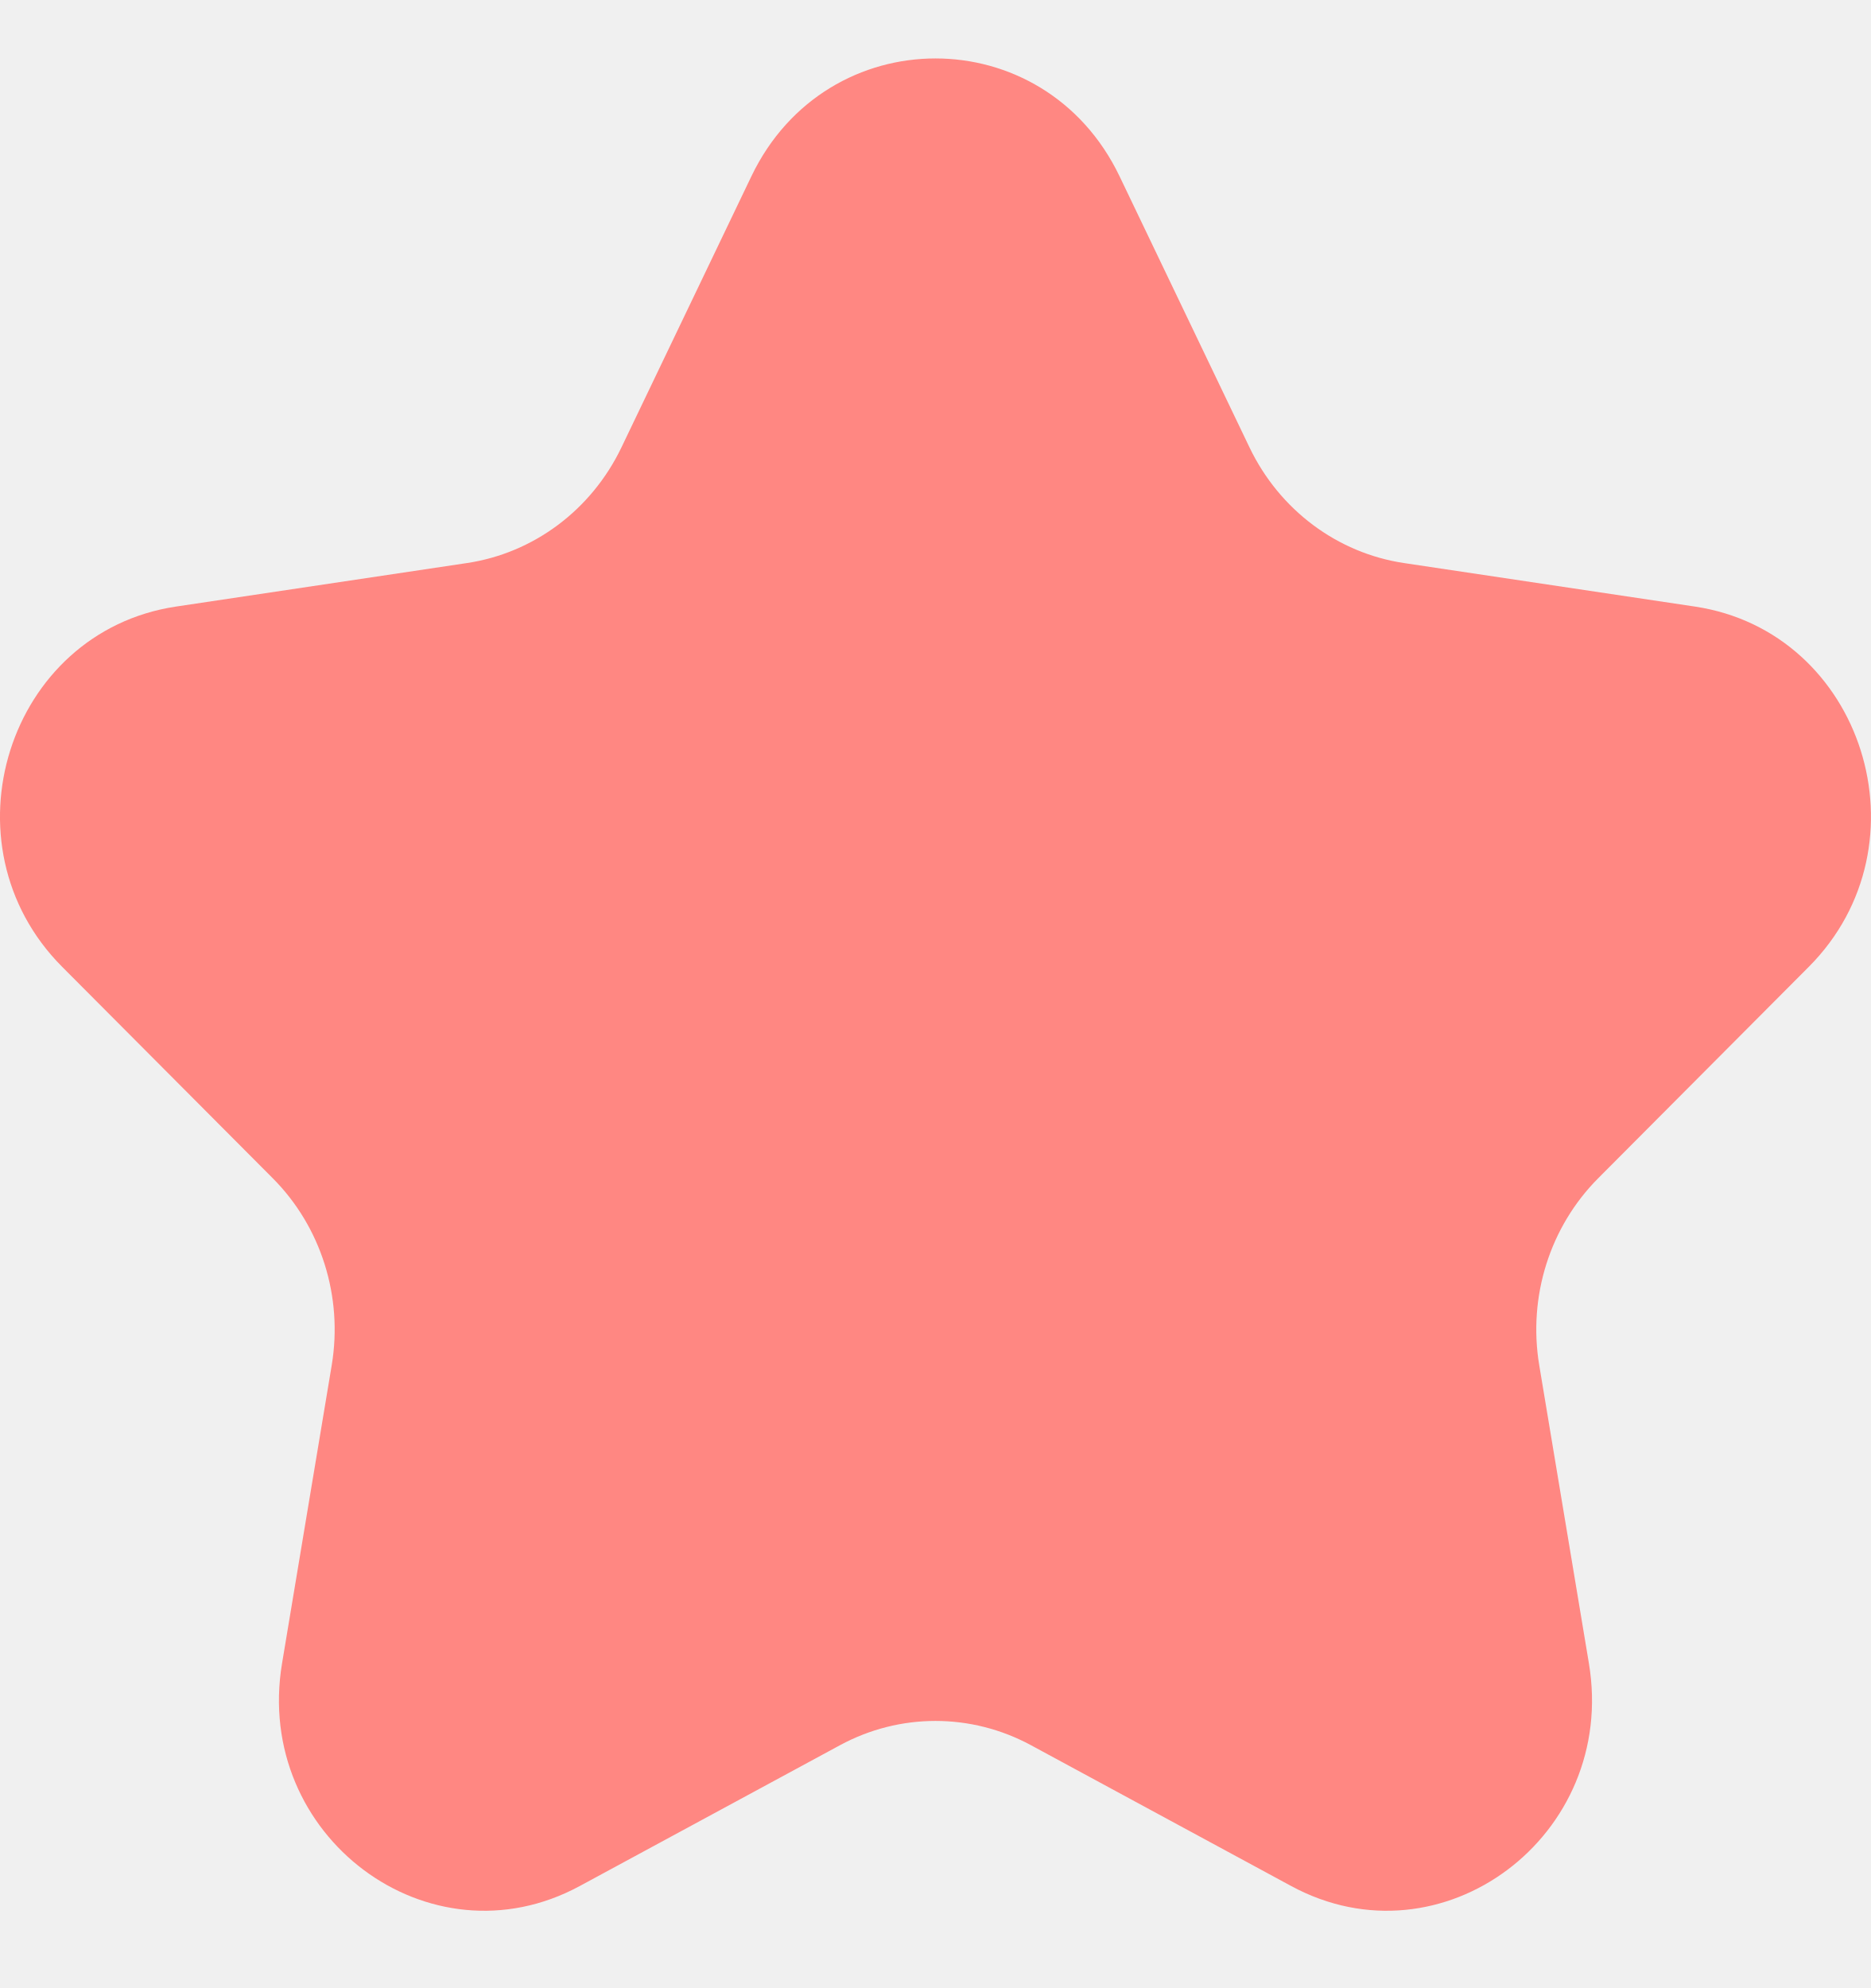
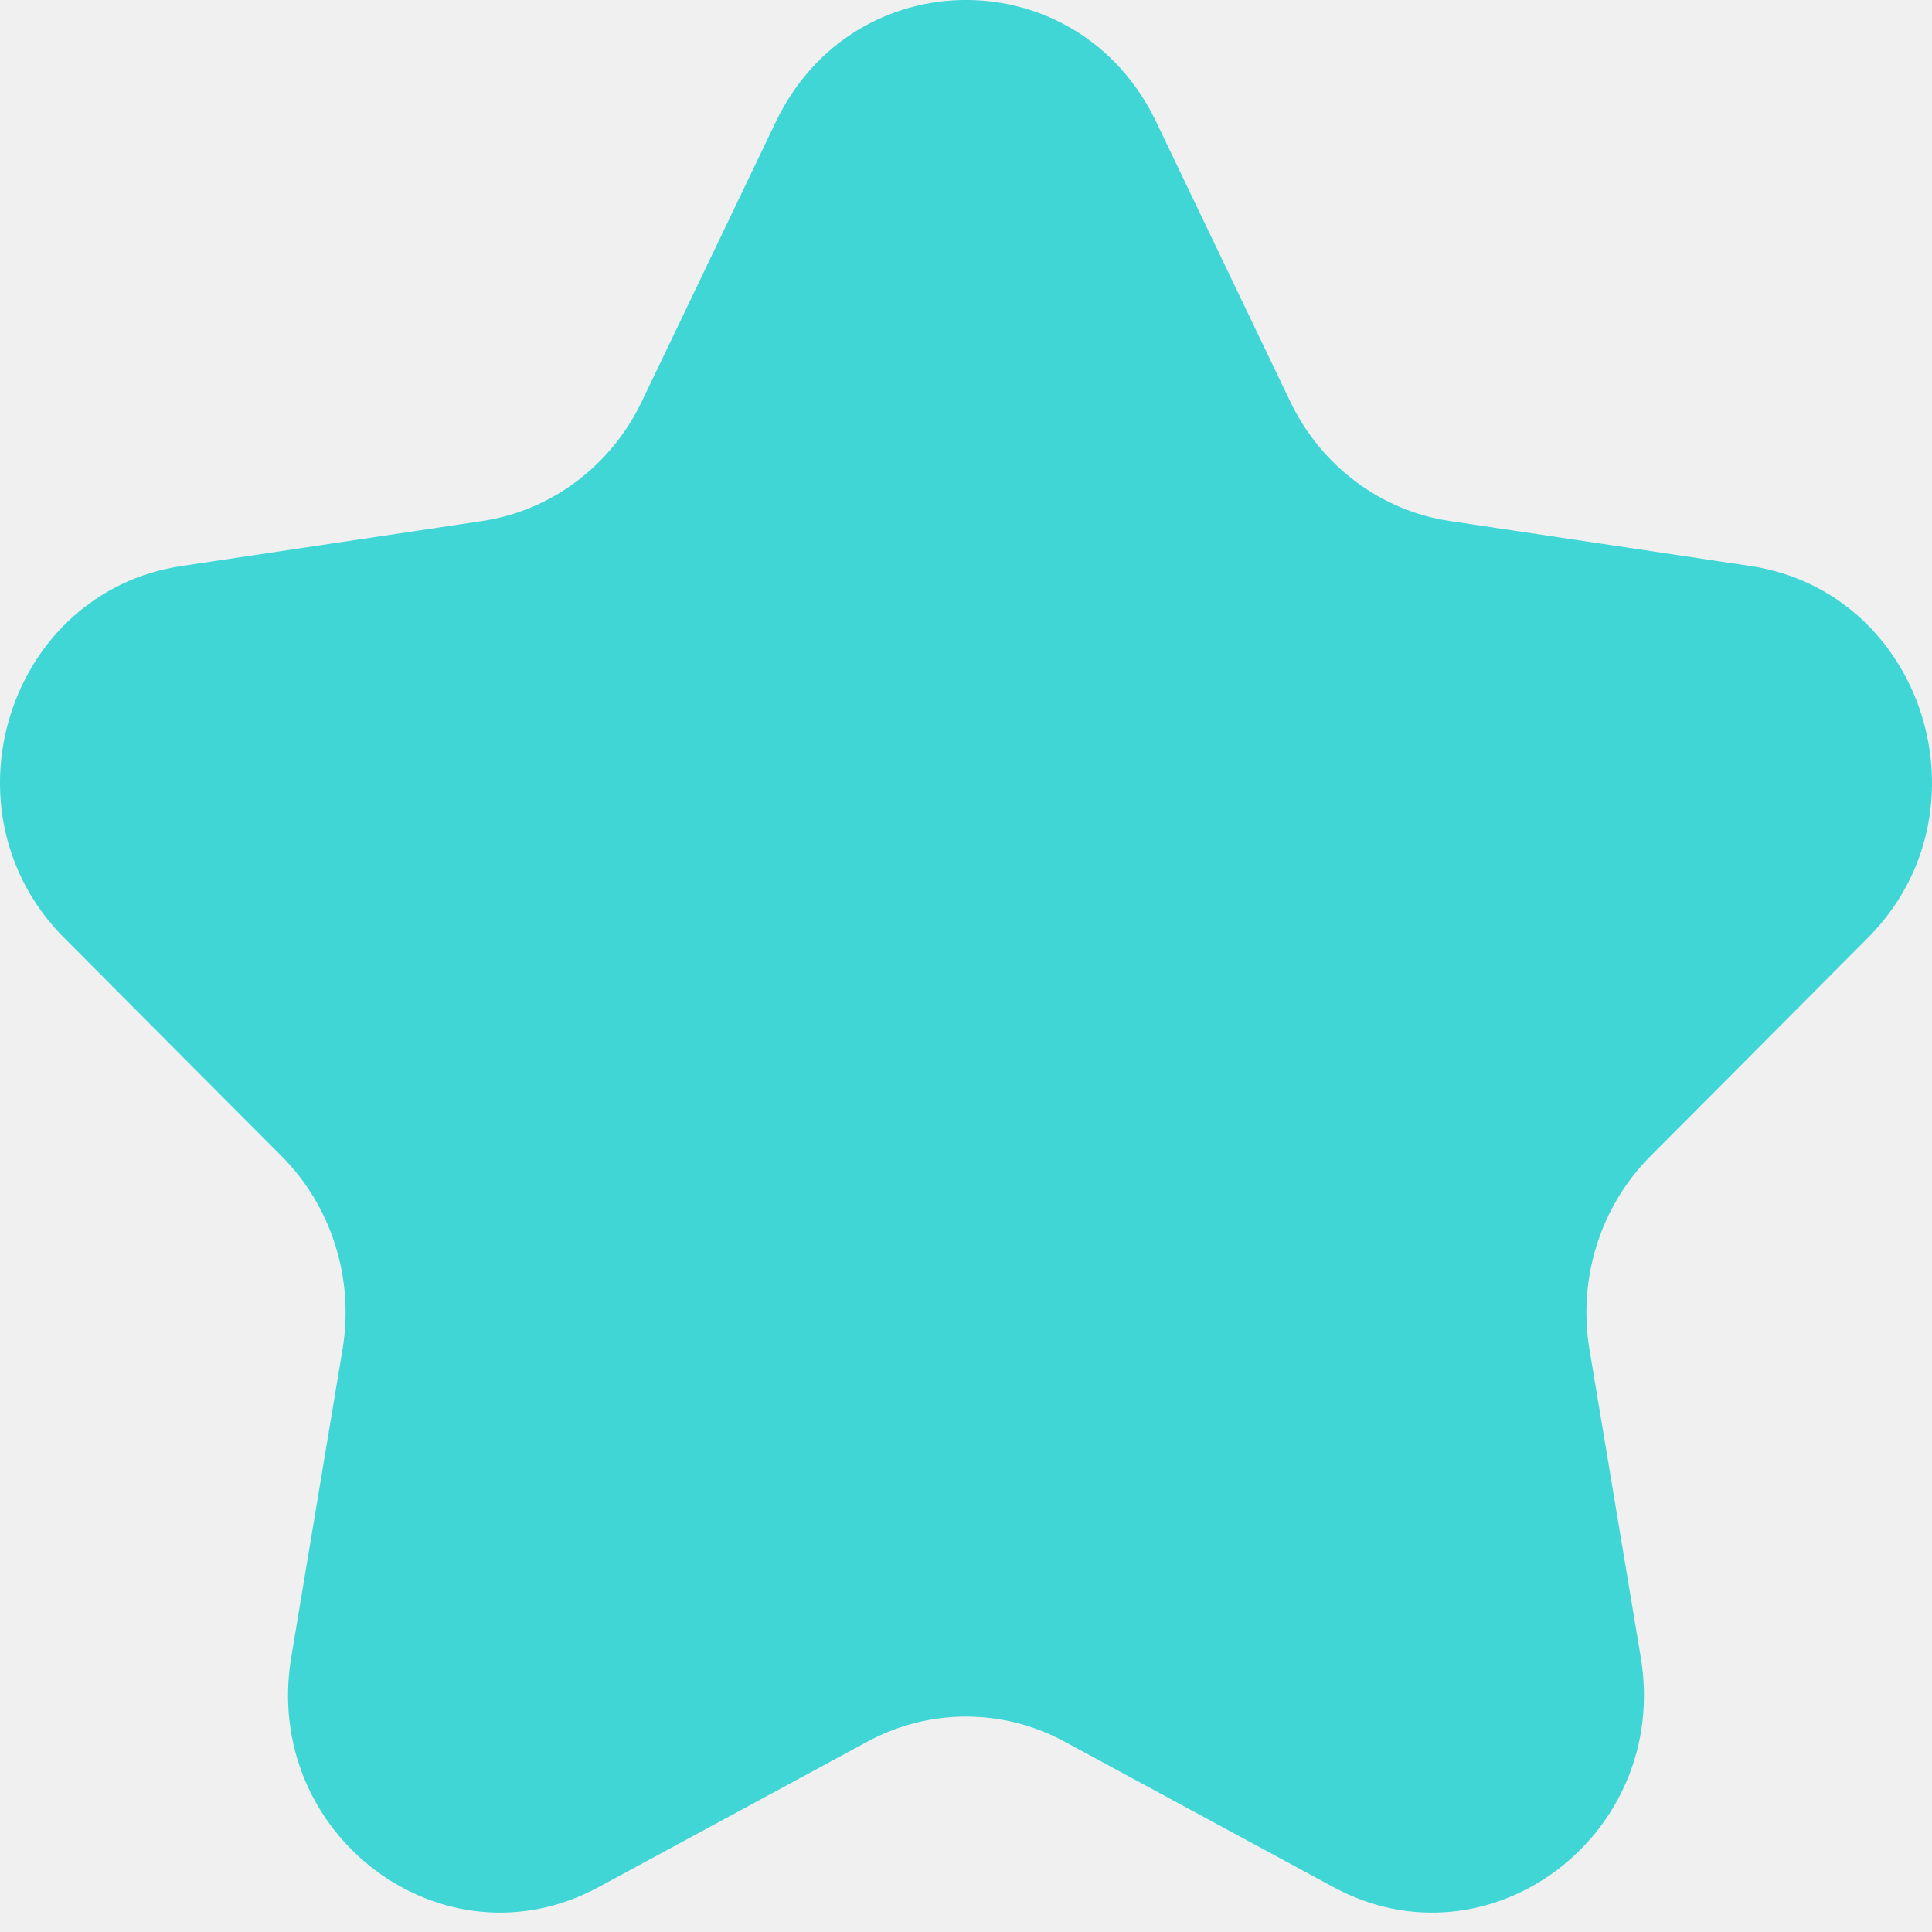
- <svg xmlns="http://www.w3.org/2000/svg" width="16" height="17" viewBox="0 0 16 17" fill="none">
-   <path d="M6.426 1.507C7.07 0.164 8.93 0.164 9.574 1.507L10.686 3.827C10.942 4.36 11.436 4.73 12.008 4.815L14.495 5.187C15.935 5.403 16.51 7.223 15.468 8.268L13.668 10.075C13.254 10.49 13.066 11.088 13.163 11.673L13.588 14.224C13.834 15.699 12.329 16.825 11.042 16.128L8.817 14.924C8.305 14.647 7.695 14.647 7.183 14.924L4.958 16.128C3.671 16.825 2.166 15.699 2.412 14.224L2.837 11.673C2.934 11.088 2.746 10.49 2.332 10.075L0.532 8.268C-0.51 7.223 0.065 5.403 1.505 5.187L3.992 4.815C4.564 4.73 5.058 4.36 5.314 3.827L6.426 1.507Z" fill="#FF8782" />
+ <svg xmlns="http://www.w3.org/2000/svg" width="16" height="16" viewBox="0 0 16 16" fill="none">
+   <g clip-path="url(#clip0_5665_8422)">
+     <path d="M6.426 1.007C7.07 -0.336 8.93 -0.336 9.574 1.007L10.686 3.327C10.942 3.86 11.436 4.23 12.008 4.315L14.495 4.687C15.935 4.903 16.51 6.723 15.468 7.768L13.668 9.575C13.254 9.99 13.066 10.588 13.163 11.173L13.588 13.724C13.834 15.199 12.329 16.325 11.042 15.628L8.817 14.424C8.305 14.147 7.695 14.147 7.183 14.424L4.958 15.628C3.671 16.325 2.166 15.199 2.412 13.724L2.837 11.173C2.934 10.588 2.746 9.99 2.332 9.575L0.532 7.768C-0.51 6.723 0.065 4.903 1.505 4.687L3.992 4.315C4.564 4.23 5.058 3.86 5.314 3.327L6.426 1.007Z" fill="#41D6D6" />
+   </g>
+   <defs>
+     <clipPath id="clip0_5665_8422">
+       <rect width="16" height="16" fill="white" />
+     </clipPath>
+   </defs>
</svg>
